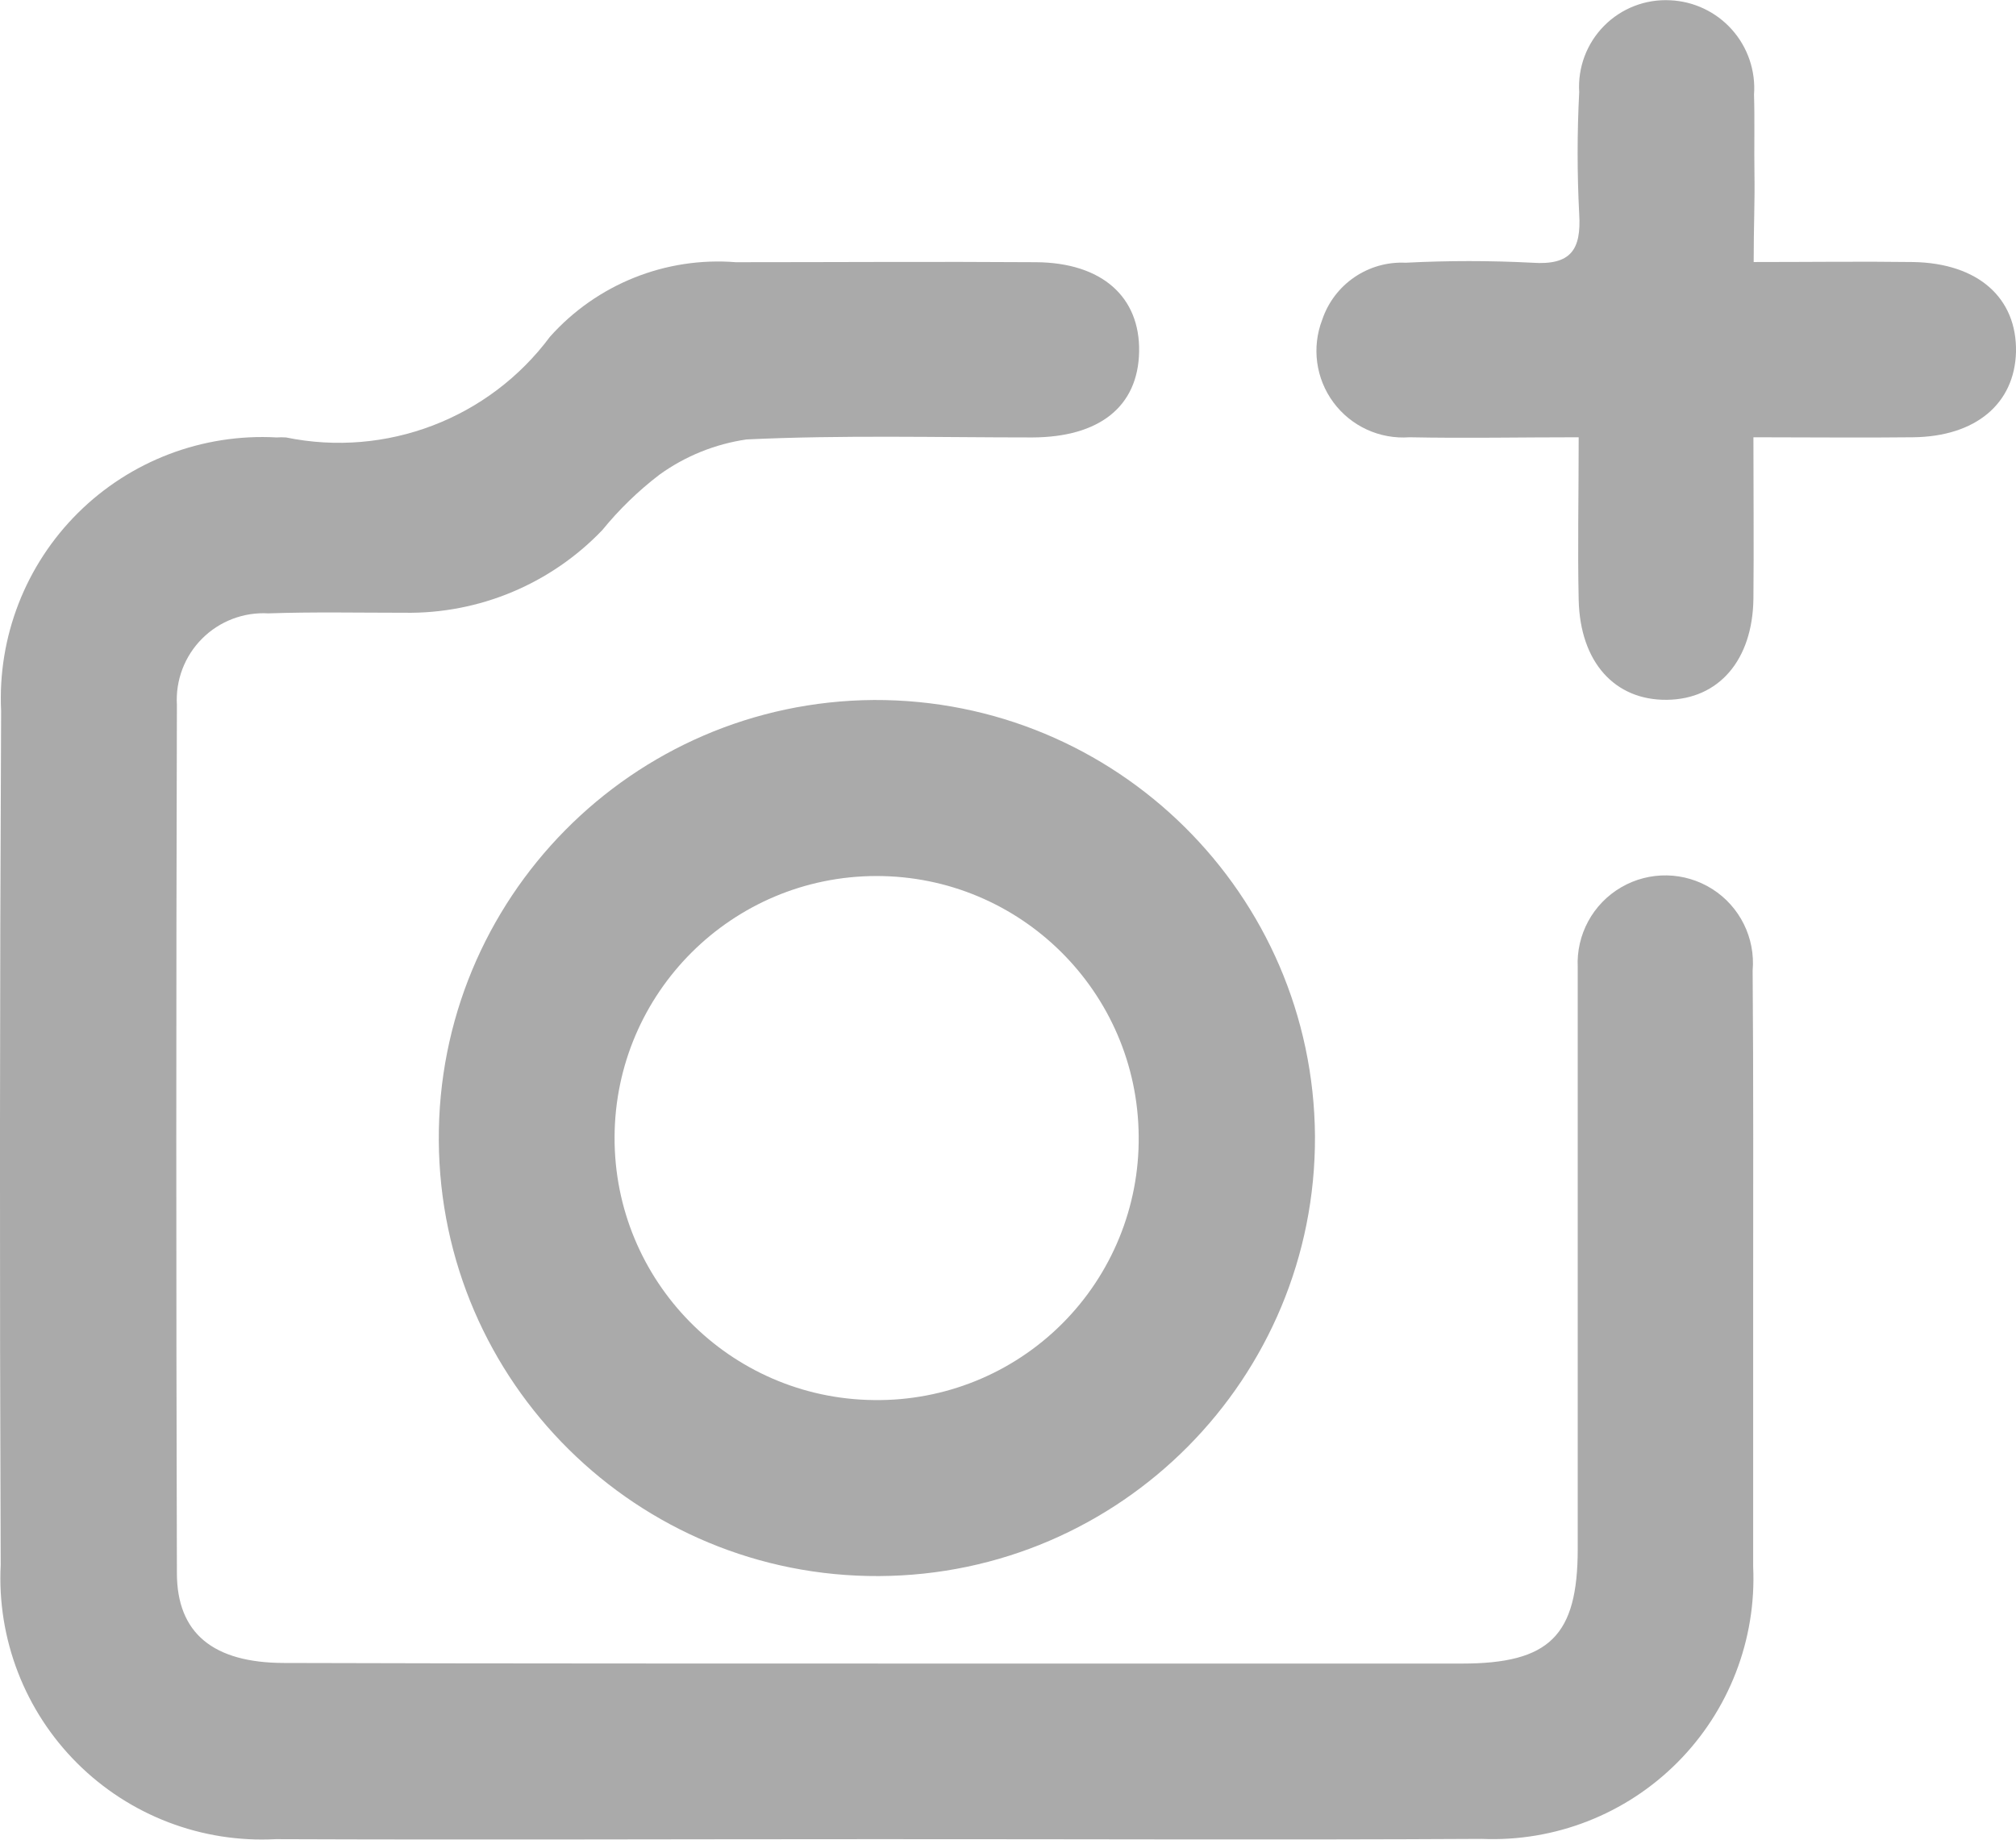
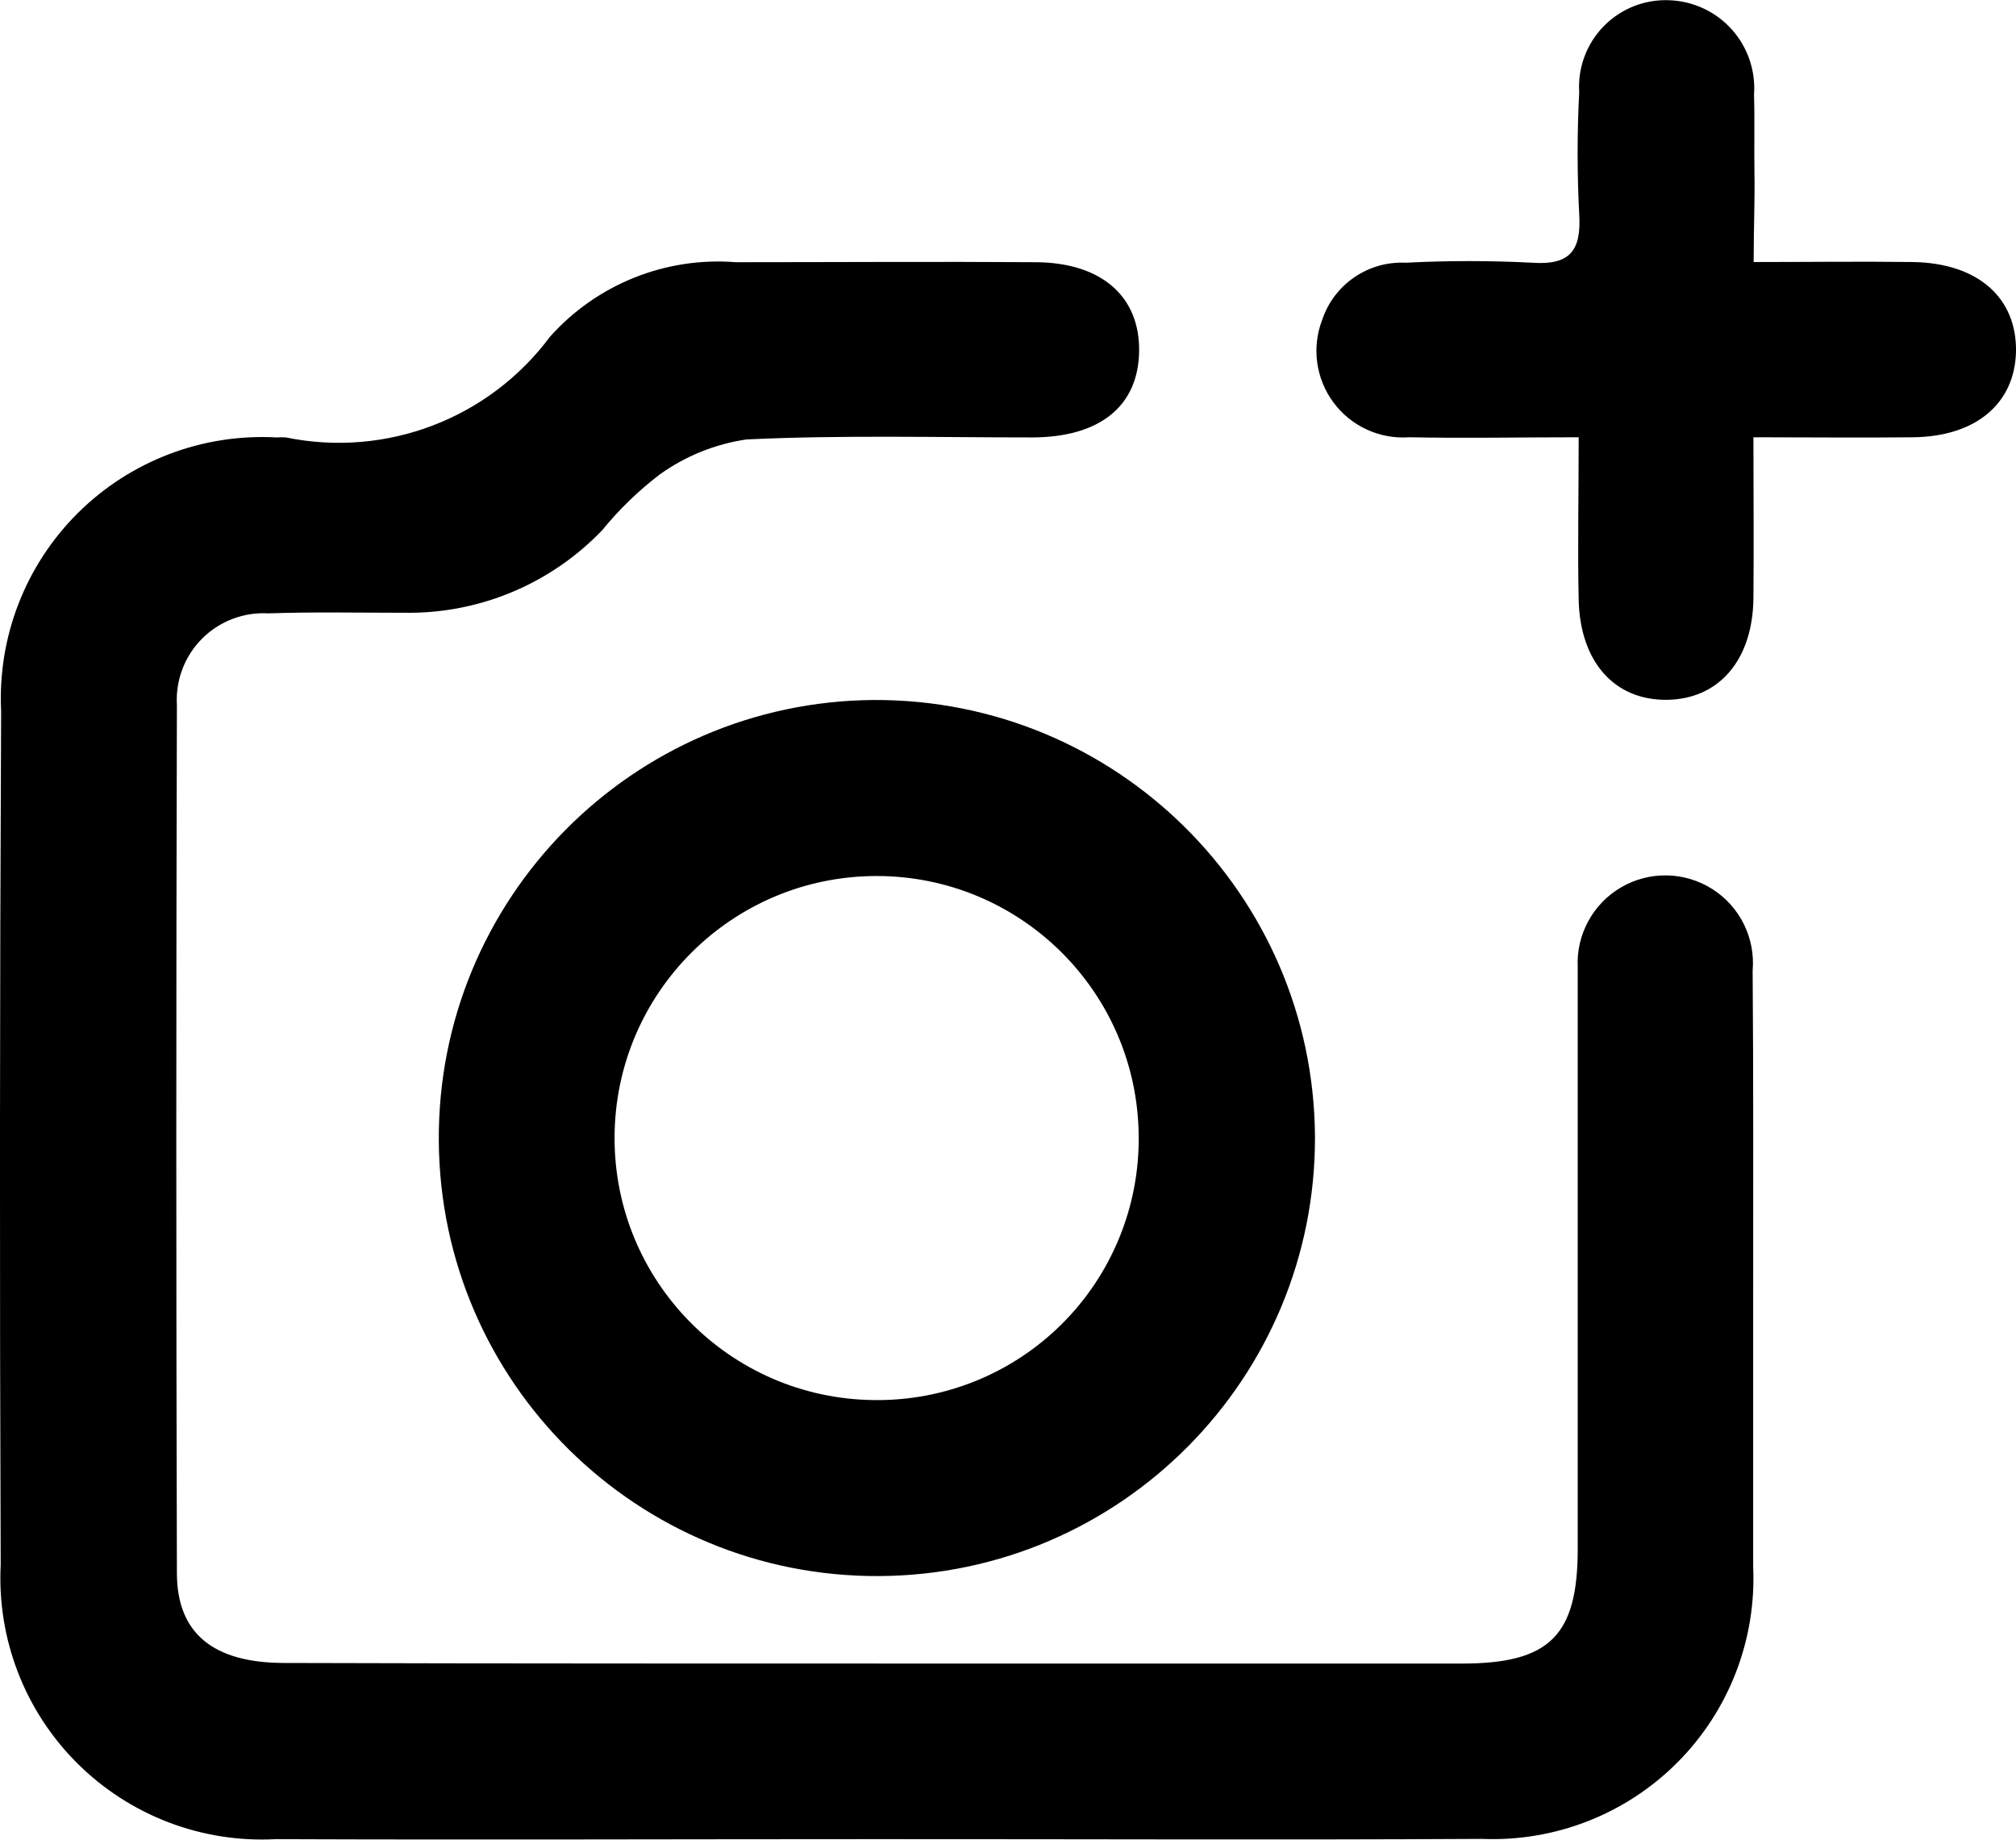
<svg xmlns="http://www.w3.org/2000/svg" width="23.271" height="21.236" viewBox="0 0 23.271 21.236">
  <g id="Grupo_1205" data-name="Grupo 1205" transform="translate(-668.243 -231.348)">
    <g id="MAQUINA" transform="translate(668.243 231.348)">
-       <path id="Caminho_357" data-name="Caminho 357" d="M213.786,189.383c-2.311,0-4.622.009-6.933,0a3.018,3.018,0,0,1-3.176-3.165q-.019-4.929.005-9.859a3.016,3.016,0,0,1,3.18-3.158.8.8,0,0,1,.108,0,3.036,3.036,0,0,0,3.047-1.162,2.6,2.6,0,0,1,2.146-.861c1.156,0,2.311-.008,3.467,0,.759.006,1.2.4,1.188,1.034s-.46.986-1.231.989c-1.1,0-2.2-.029-3.3.023a2.28,2.28,0,0,0-1.006.407,3.928,3.928,0,0,0-.659.639,3.09,3.09,0,0,1-2.284.955c-.524,0-1.048-.011-1.571.007a1,1,0,0,0-1.056,1.057q-.014,5.011,0,10.021c0,.7.423,1.037,1.235,1.039,2.618.008,5.236.006,7.854.007q2.871,0,5.742,0c1.014,0,1.338-.321,1.339-1.321q0-3.142,0-6.283c0-.144,0-.289,0-.433a1.012,1.012,0,1,1,2.019.037c.01,1.264.006,2.528.006,3.792,0,1.029,0,2.058,0,3.088a3.009,3.009,0,0,1-3.133,3.144C218.445,189.393,216.115,189.382,213.786,189.383Z" transform="translate(-203.669 -168.151)" fill="#aaa" fill-rule="evenodd" />
-       <path id="Caminho_358" data-name="Caminho 358" d="M348.874,146.313c.657,0,1.249-.008,1.84,0,.752.013,1.2.415,1.188,1.038-.016.6-.468.977-1.187.985-.592.007-1.185,0-1.844,0,0,.649.006,1.256,0,1.863-.009.71-.4,1.162-1,1.168s-1-.433-1.017-1.152c-.013-.594,0-1.189,0-1.879-.673,0-1.314.013-1.954,0a1,1,0,0,1-1.006-1.358.967.967,0,0,1,.963-.657,14.194,14.194,0,0,1,1.461,0c.445.031.567-.149.542-.562a13.633,13.633,0,0,1,0-1.407,1,1,0,0,1,1.049-1.061,1.016,1.016,0,0,1,.969,1.089c.009.307,0,.614.005.921S348.874,145.908,348.874,146.313Z" transform="translate(-328.631 -143.288)" fill="#aaa" fill-rule="evenodd" />
-       <path id="Caminho_359" data-name="Caminho 359" d="M255.437,217.859a5.057,5.057,0,1,0,5.092,5.035A5.071,5.071,0,0,0,255.437,217.859Zm0,8.082a3.025,3.025,0,1,1,3.057-3.046A3.014,3.014,0,0,1,255.44,225.941Z" transform="translate(-245.35 -209.778)" fill="#aaa" fill-rule="evenodd" />
+       <path id="Caminho_357" data-name="Caminho 357" d="M213.786,189.383c-2.311,0-4.622.009-6.933,0a3.018,3.018,0,0,1-3.176-3.165q-.019-4.929.005-9.859a3.016,3.016,0,0,1,3.18-3.158.8.8,0,0,1,.108,0,3.036,3.036,0,0,0,3.047-1.162,2.6,2.6,0,0,1,2.146-.861c1.156,0,2.311-.008,3.467,0,.759.006,1.2.4,1.188,1.034s-.46.986-1.231.989c-1.1,0-2.2-.029-3.3.023a2.28,2.28,0,0,0-1.006.407,3.928,3.928,0,0,0-.659.639,3.09,3.09,0,0,1-2.284.955c-.524,0-1.048-.011-1.571.007a1,1,0,0,0-1.056,1.057q-.014,5.011,0,10.021c0,.7.423,1.037,1.235,1.039,2.618.008,5.236.006,7.854.007q2.871,0,5.742,0c1.014,0,1.338-.321,1.339-1.321q0-3.142,0-6.283c0-.144,0-.289,0-.433a1.012,1.012,0,1,1,2.019.037c.01,1.264.006,2.528.006,3.792,0,1.029,0,2.058,0,3.088a3.009,3.009,0,0,1-3.133,3.144C218.445,189.393,216.115,189.382,213.786,189.383Z" transform="translate(-203.669 -168.151)" fill="currentColor" fill-rule="evenodd" />
+       <path id="Caminho_358" data-name="Caminho 358" d="M348.874,146.313c.657,0,1.249-.008,1.84,0,.752.013,1.2.415,1.188,1.038-.016.6-.468.977-1.187.985-.592.007-1.185,0-1.844,0,0,.649.006,1.256,0,1.863-.009.71-.4,1.162-1,1.168s-1-.433-1.017-1.152c-.013-.594,0-1.189,0-1.879-.673,0-1.314.013-1.954,0a1,1,0,0,1-1.006-1.358.967.967,0,0,1,.963-.657,14.194,14.194,0,0,1,1.461,0c.445.031.567-.149.542-.562a13.633,13.633,0,0,1,0-1.407,1,1,0,0,1,1.049-1.061,1.016,1.016,0,0,1,.969,1.089c.009.307,0,.614.005.921S348.874,145.908,348.874,146.313Z" transform="translate(-328.631 -143.288)" fill="currentColor" fill-rule="evenodd" />
+       <path id="Caminho_359" data-name="Caminho 359" d="M255.437,217.859a5.057,5.057,0,1,0,5.092,5.035A5.071,5.071,0,0,0,255.437,217.859Zm0,8.082a3.025,3.025,0,1,1,3.057-3.046A3.014,3.014,0,0,1,255.44,225.941Z" transform="translate(-245.35 -209.778)" fill="currentColor" fill-rule="evenodd" />
    </g>
  </g>
</svg>
